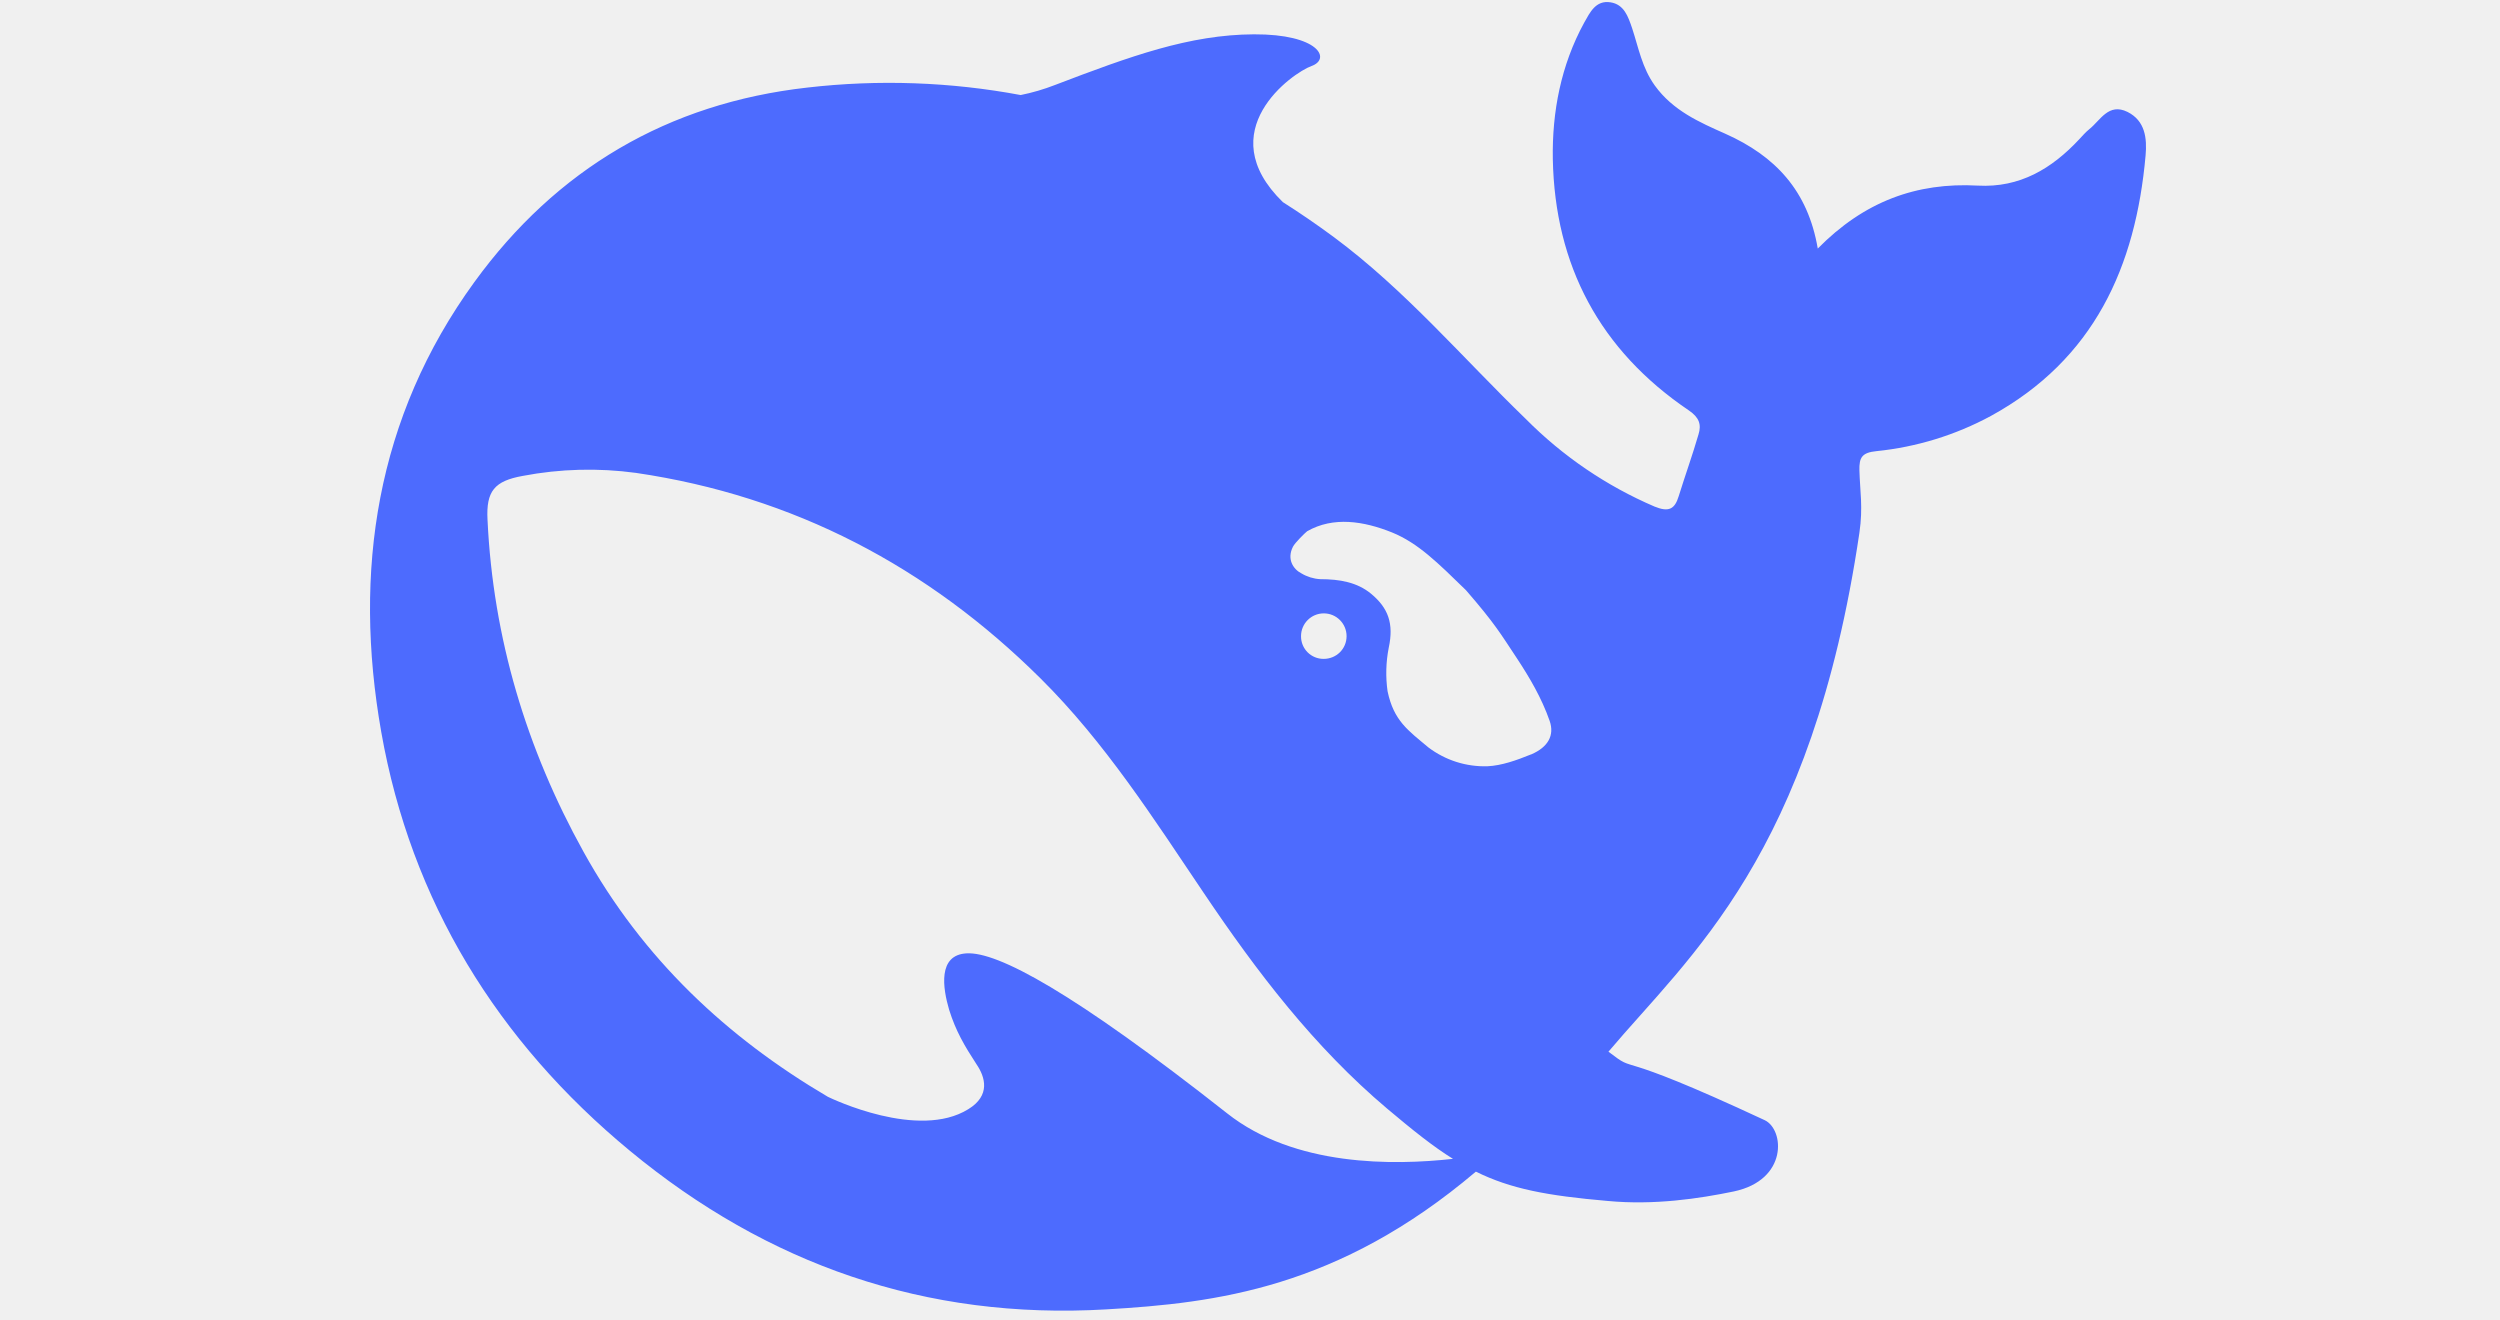
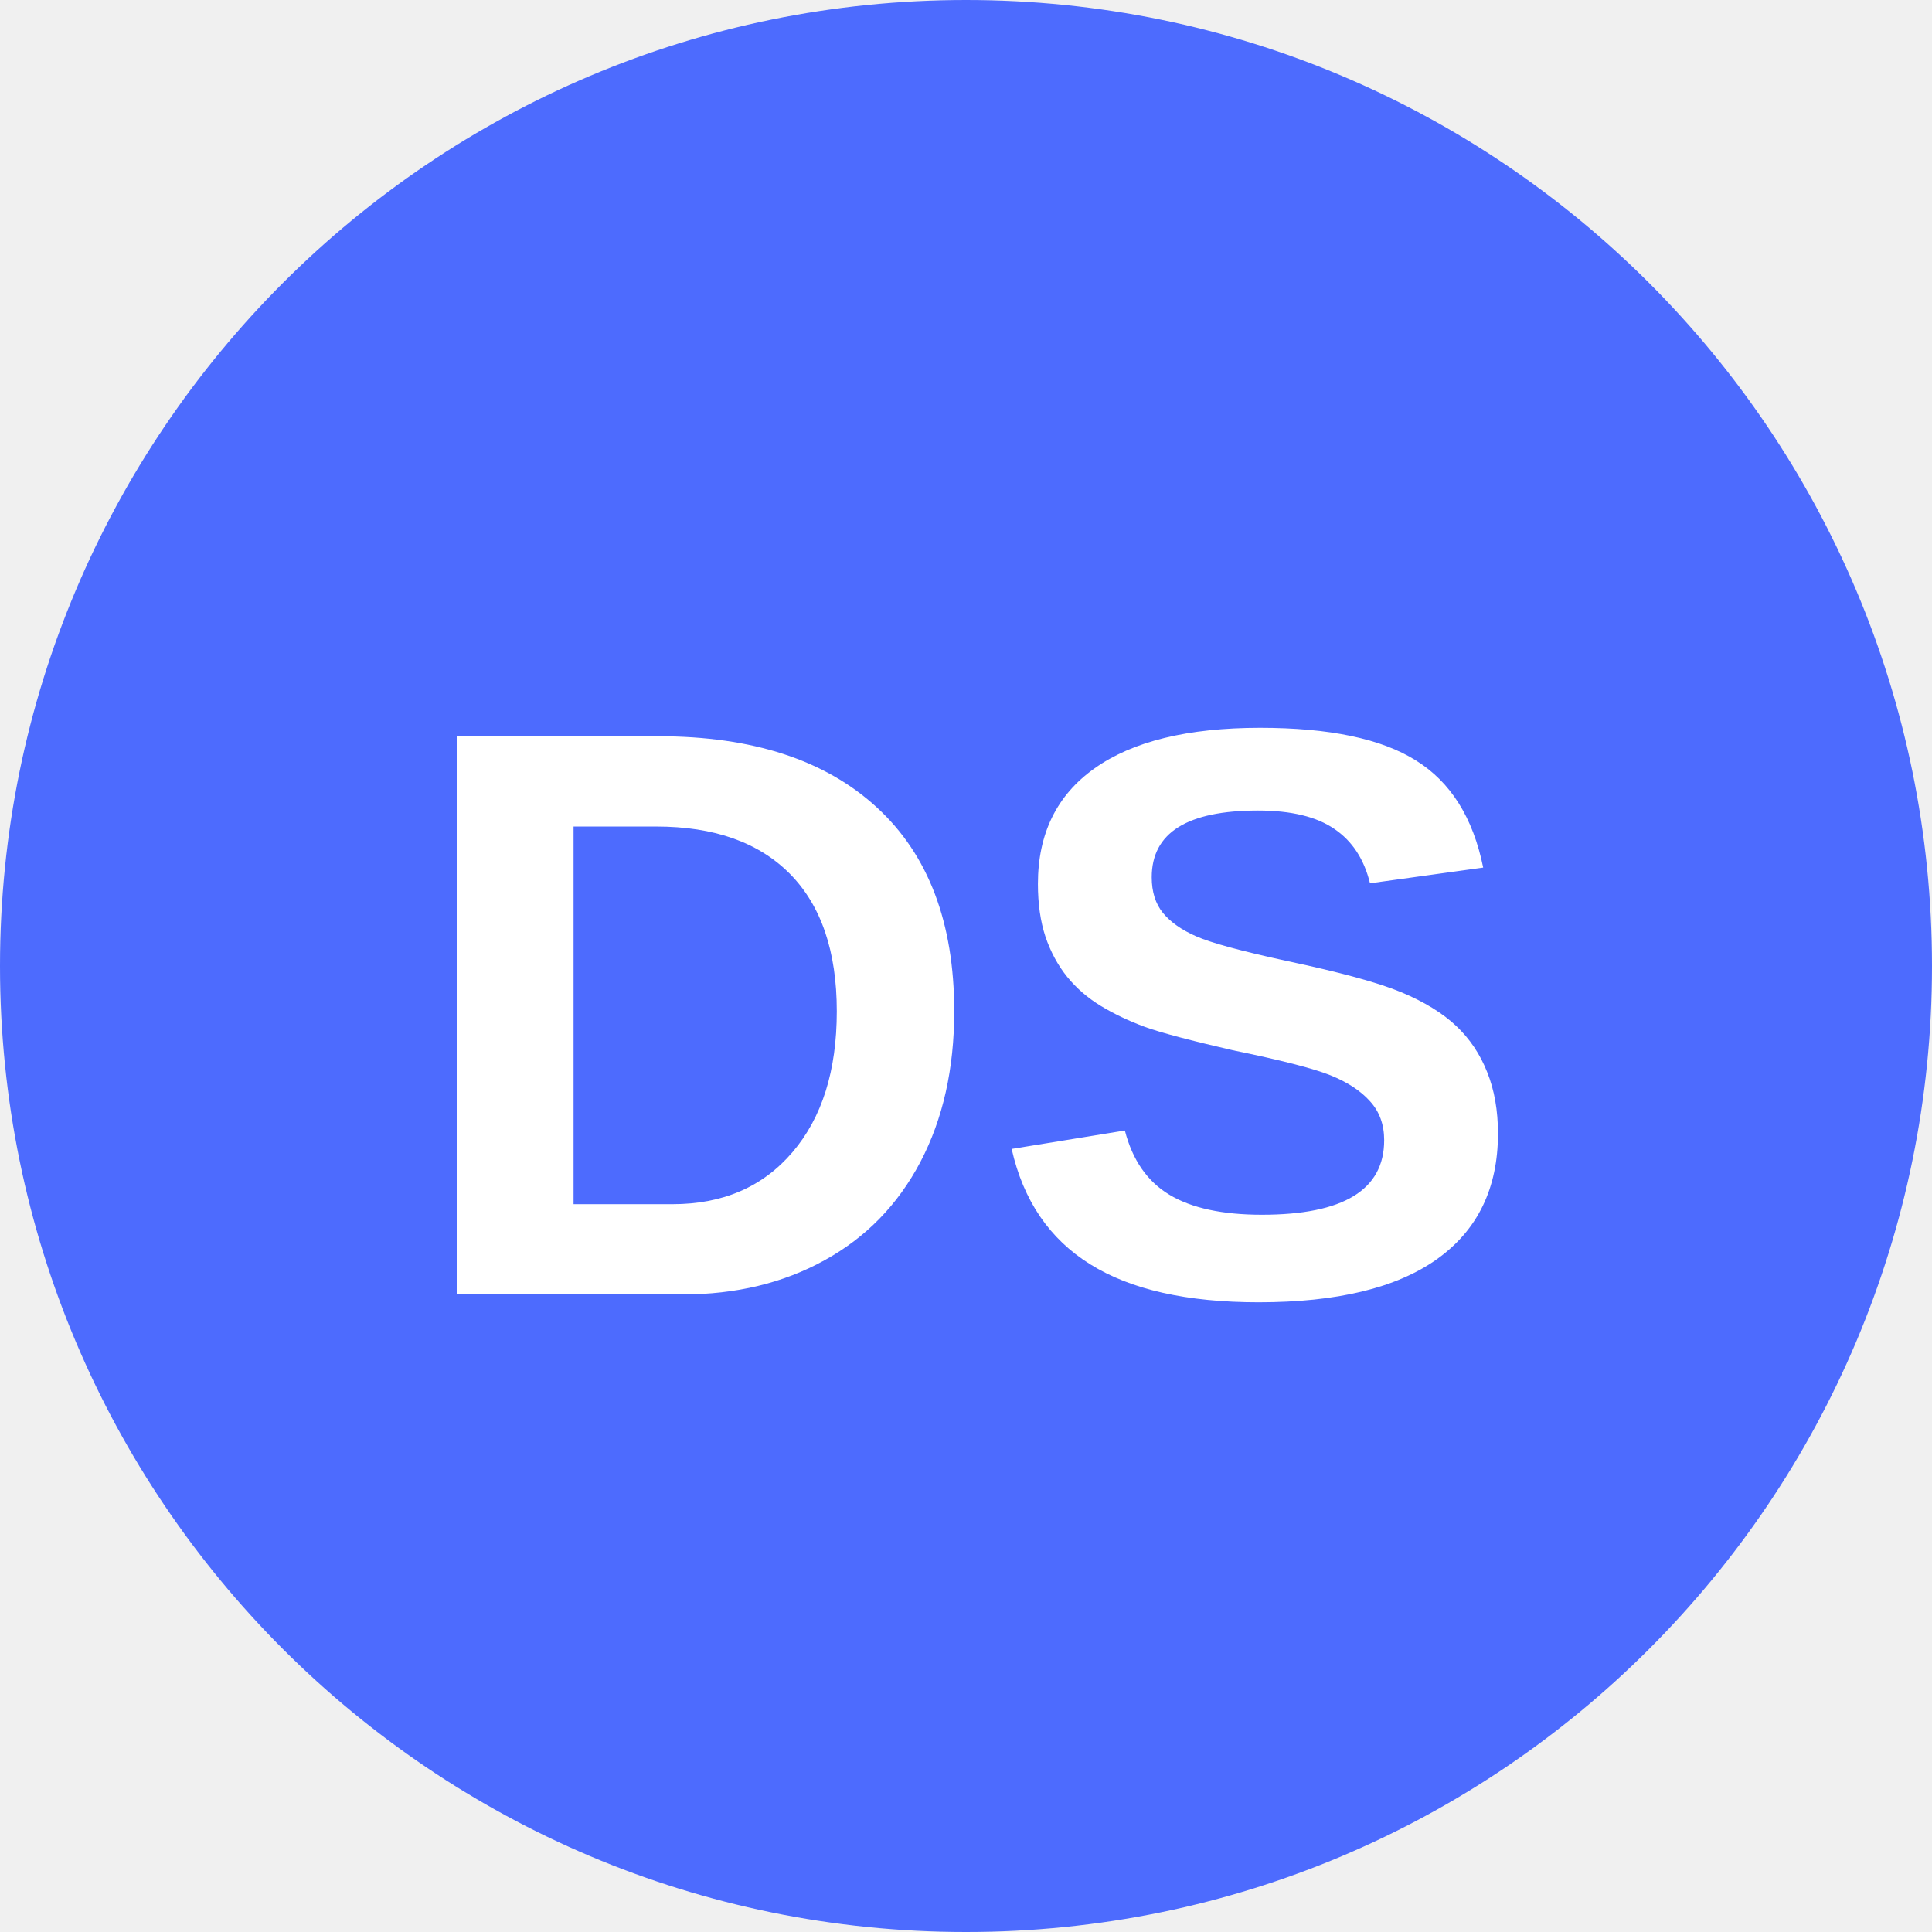
- <svg xmlns="http://www.w3.org/2000/svg" fill="none" height="1320" viewBox="3.771 6.973 23.993 17.652" width="2500">
-   <path d="m27.501 8.469c-.252-.123-.36.111-.508.23-.05.04-.093.09-.135.135-.368.395-.797.652-1.358.621-.821-.045-1.521.213-2.14.842-.132-.776-.57-1.238-1.235-1.535-.349-.155-.701-.309-.944-.645-.171-.238-.217-.504-.303-.765-.054-.159-.108-.32-.29-.348-.197-.031-.274.135-.352.273-.31.567-.43 1.192-.419 1.825.028 1.421.628 2.554 1.82 3.36.136.093.17.186.128.321-.081.278-.178.547-.264.824-.054.178-.135.217-.324.14a5.448 5.448 0 0 1 -1.719-1.169c-.848-.82-1.614-1.726-2.57-2.435-.225-.166-.449-.32-.681-.467-.976-.95.128-1.729.383-1.82.267-.096.093-.428-.77-.424s-1.653.293-2.659.677a2.782 2.782 0 0 1 -.46.135 9.554 9.554 0 0 0 -2.853-.1c-1.866.21-3.356 1.092-4.452 2.6-1.315 1.81-1.625 3.87-1.246 6.018.399 2.261 1.552 4.136 3.326 5.601 1.837 1.518 3.955 2.262 6.37 2.12 1.466-.085 3.1-.282 4.942-1.842.465.23.952.322 1.762.392.623.059 1.223-.031 1.687-.127.728-.154.677-.828.414-.953-2.132-.994-1.665-.59-2.09-.916 1.084-1.285 2.717-2.619 3.356-6.94.05-.343.007-.558 0-.837-.004-.168.034-.235.228-.254a4.084 4.084 0 0 0 1.529-.47c1.382-.757 1.938-1.997 2.07-3.485.02-.227-.004-.463-.243-.582zm-12.041 13.391c-2.067-1.627-3.07-2.162-3.483-2.138-.387.021-.318.465-.233.754.089.285.205.482.368.732.113.166.19.414-.112.598-.666.414-1.823-.139-1.878-.166-1.347-.793-2.473-1.842-3.267-3.276-.765-1.38-1.21-2.861-1.284-4.441-.02-.383.093-.518.472-.586a4.692 4.692 0 0 1 1.514-.04c2.109.31 3.905 1.255 5.41 2.749.86.853 1.51 1.871 2.18 2.865.711 1.057 1.478 2.063 2.454 2.887.343.289.619.51.881.672-.792.088-2.117.107-3.022-.61zm.99-6.38a.304.304 0 1 1 .609 0c0 .17-.136.304-.306.304a.3.3 0 0 1 -.303-.305zm3.077 1.581c-.197.08-.394.15-.584.159a1.246 1.246 0 0 1 -.79-.252c-.27-.227-.463-.354-.546-.752a1.752 1.752 0 0 1 .016-.582c.07-.324-.008-.531-.235-.72-.187-.155-.422-.196-.682-.196a.551.551 0 0 1 -.252-.078c-.108-.055-.197-.19-.112-.356.027-.053.159-.183.19-.207.352-.201.758-.135 1.134.016.349.142.611.404.99.773.388.448.457.573.678.906.174.264.333.534.441.842.066.192-.02.35-.248.448z" fill="#4d6bfe" />
+ <svg xmlns="http://www.w3.org/2000/svg" viewBox="0 0 100 100">
+   <circle cx="50" cy="50" r="50" fill="#4D6BFE" />
+   <text x="50" y="67" text-anchor="middle" font-family="Arial" font-size="42" font-weight="bold" fill="white">DS</text>
</svg>
